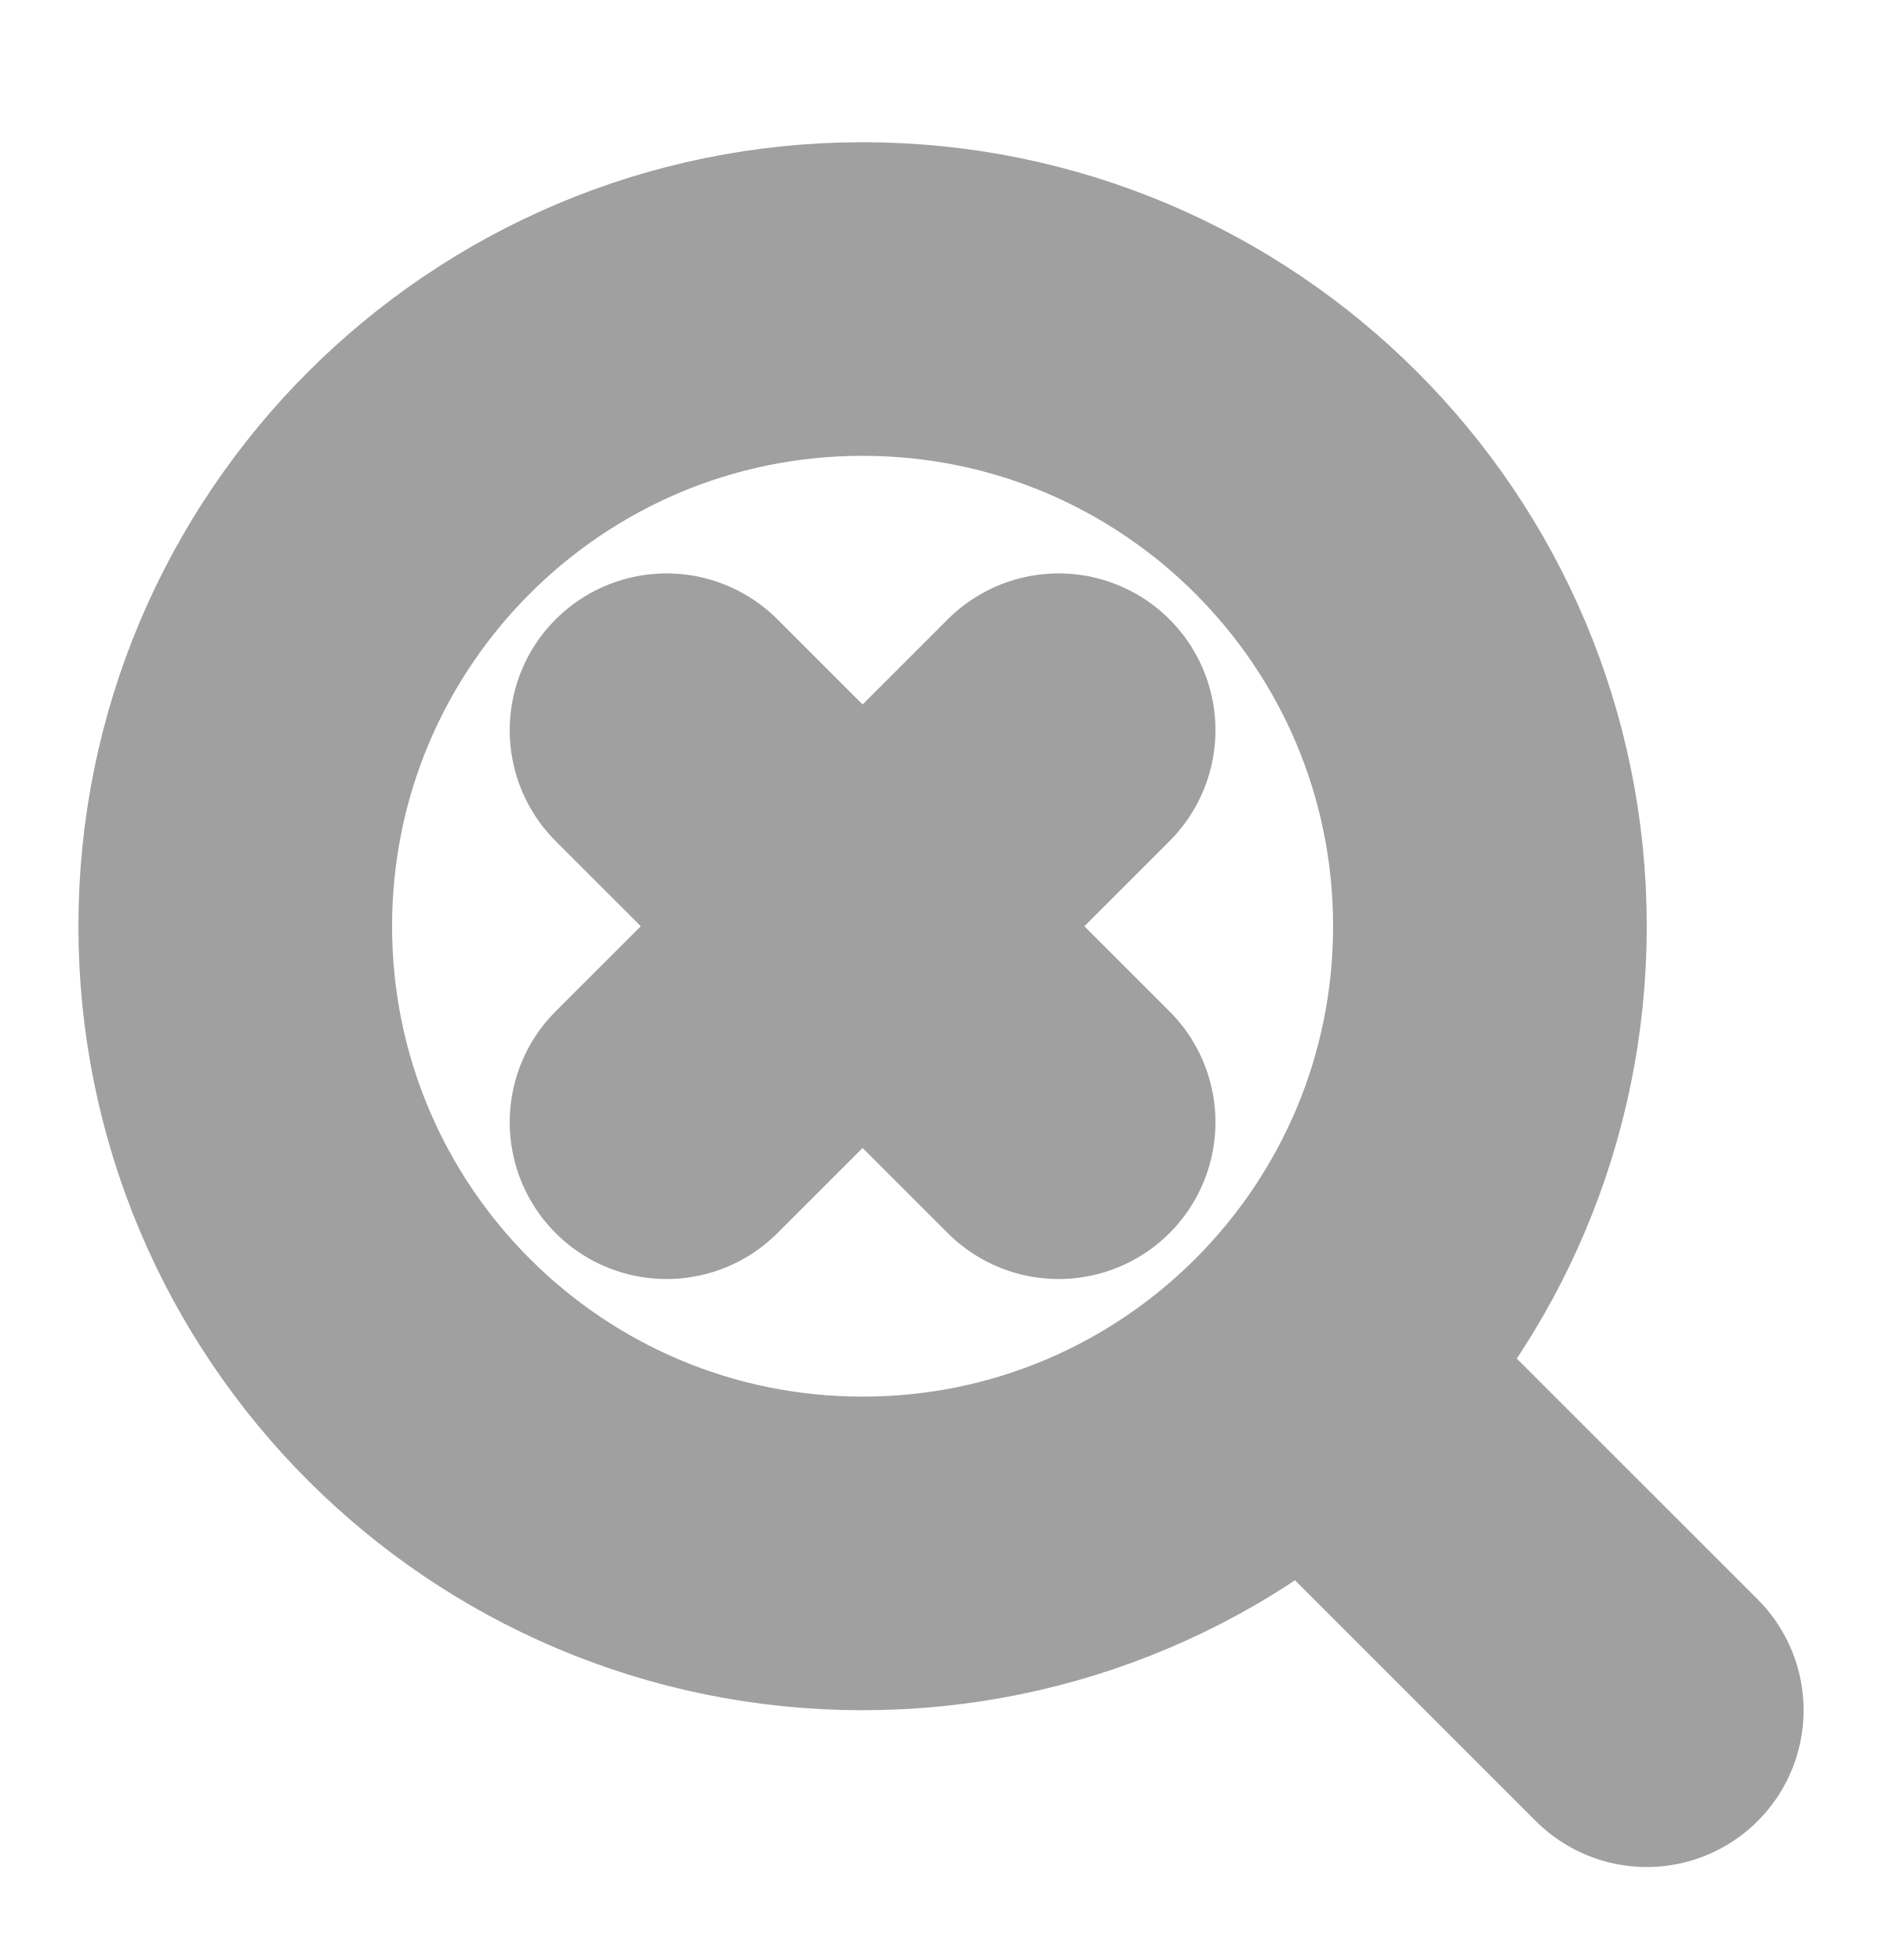
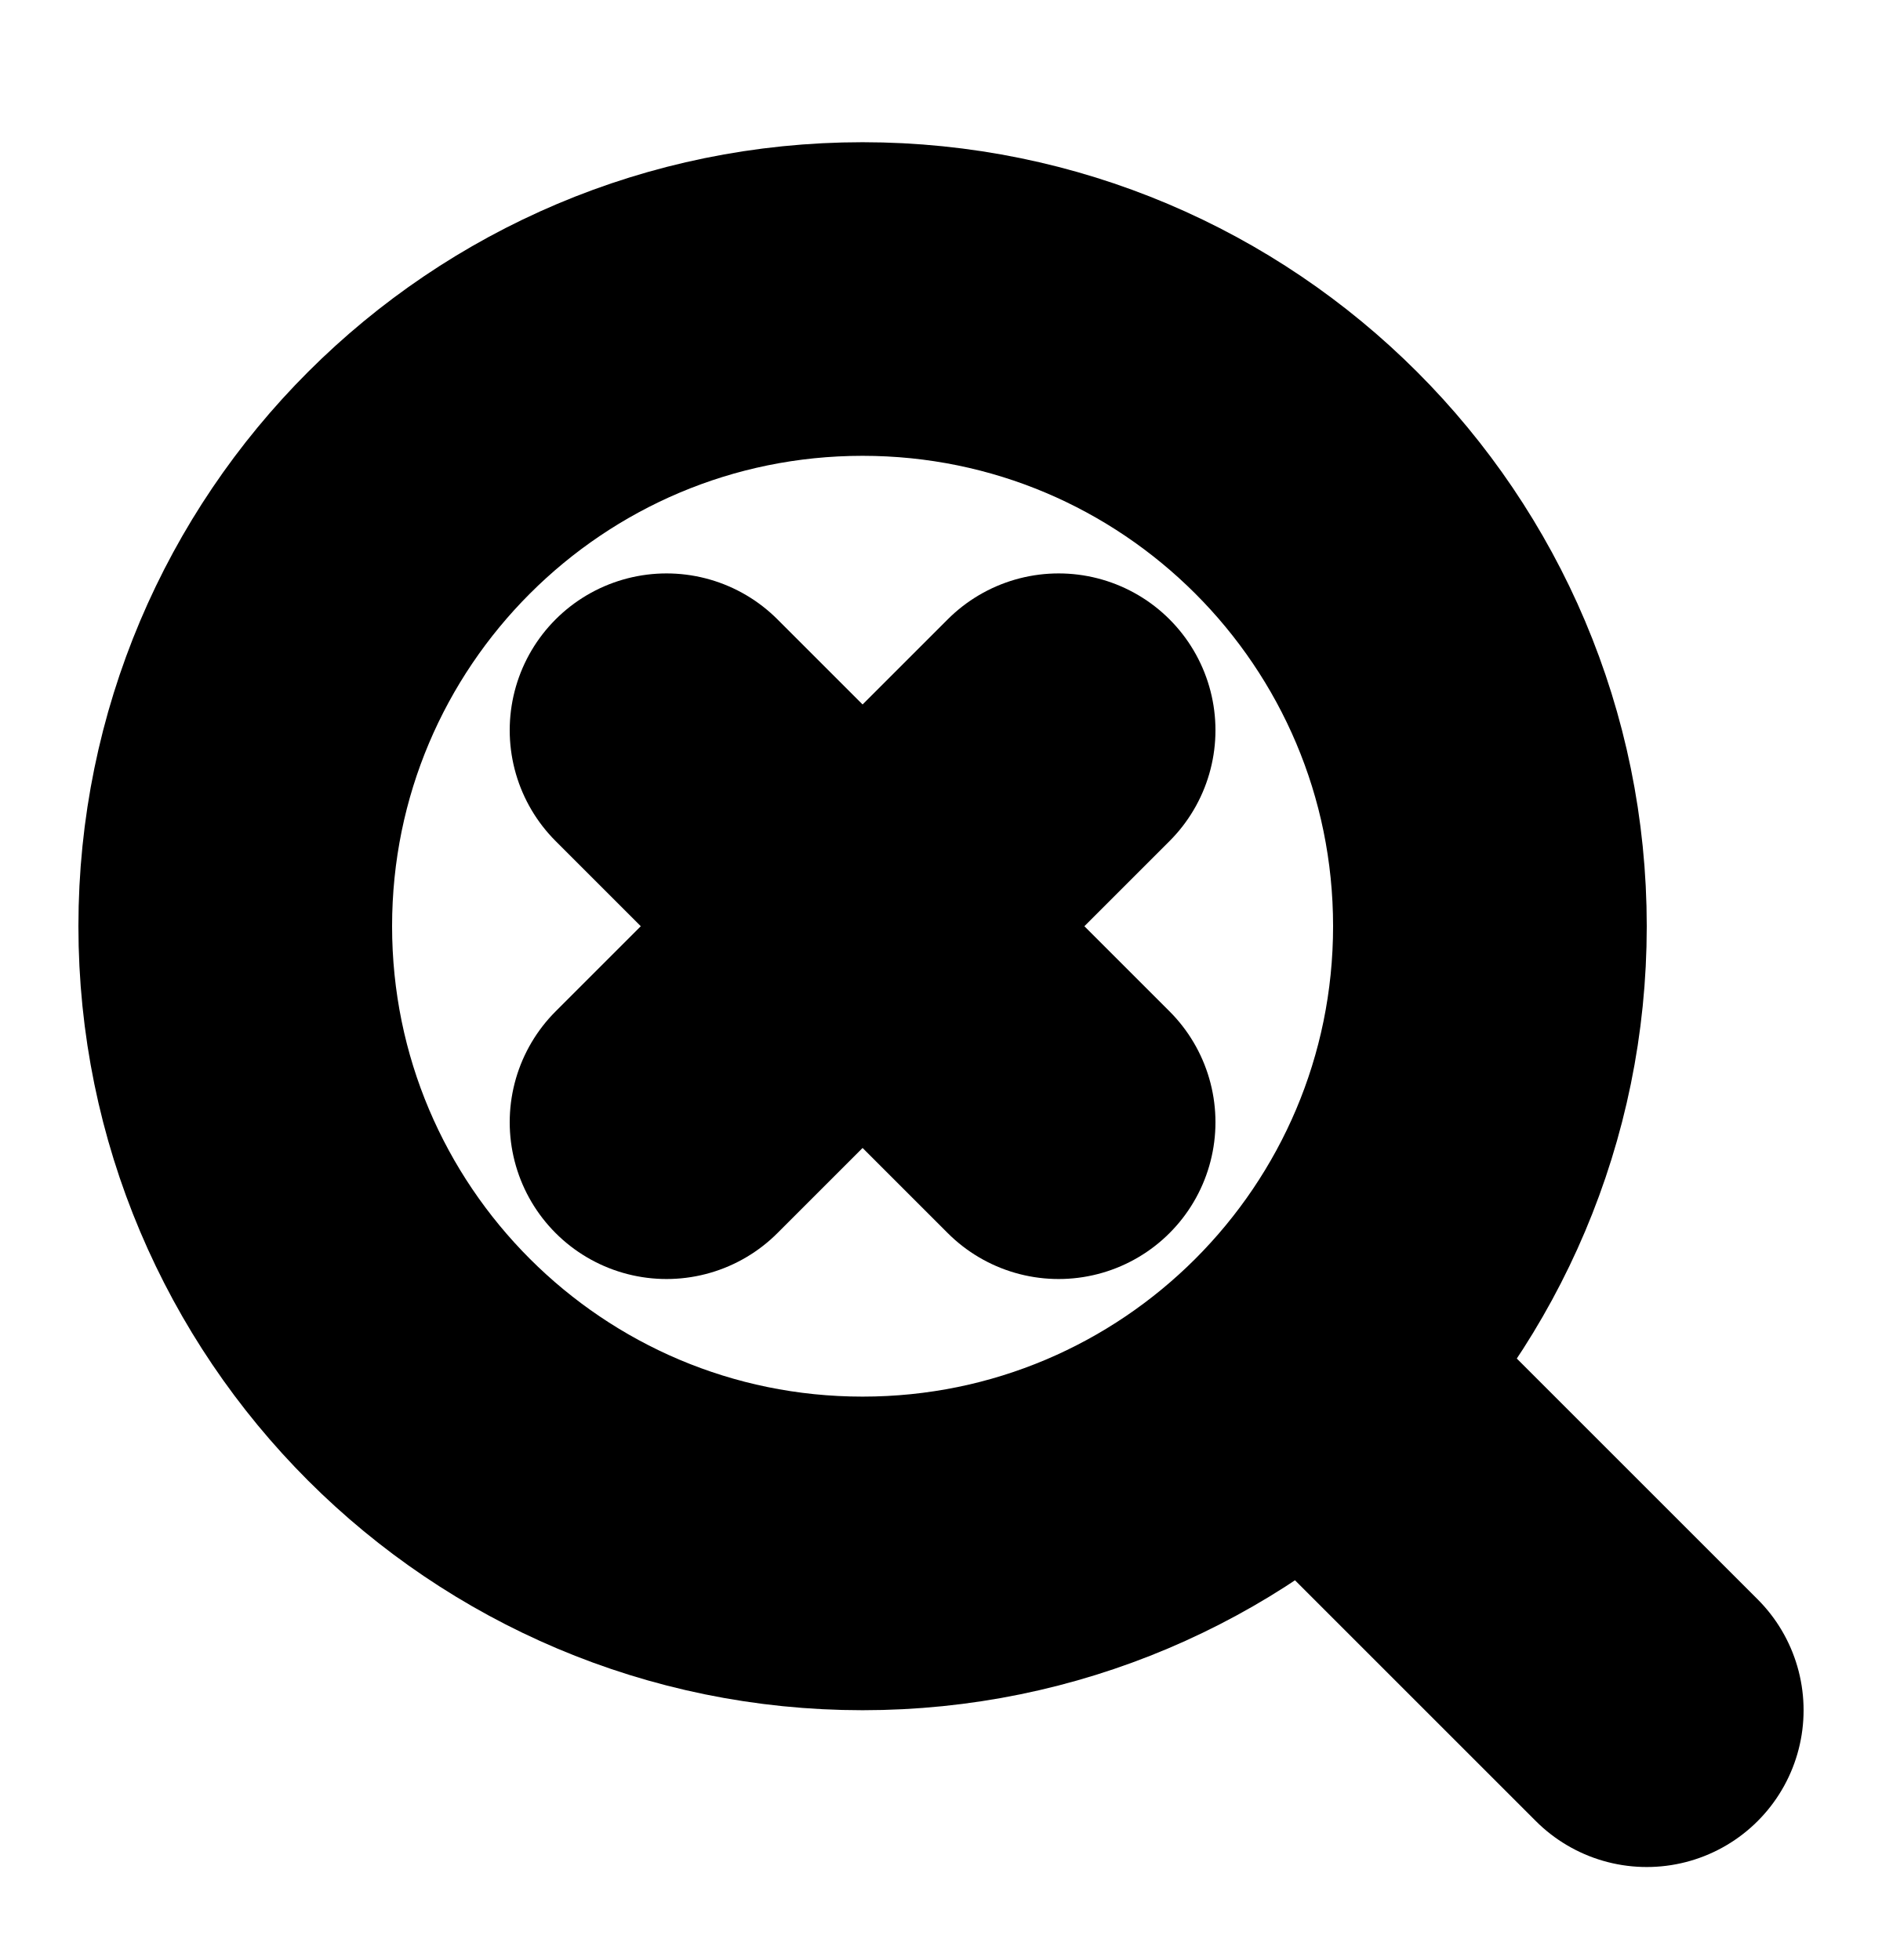
<svg xmlns="http://www.w3.org/2000/svg" width="24" height="25" viewBox="0 0 24 25" fill="none">
-   <path d="M13.5 9.314L8.5 14.314M8.5 9.314L13.5 14.314" stroke="#A0A0A0" stroke-width="4" stroke-linecap="round" stroke-linejoin="round" />
-   <path d="M11 19.814C15.418 19.814 19 16.233 19 11.814C19 7.396 15.418 3.814 11 3.814C6.582 3.814 3 7.396 3 11.814C3 16.233 6.582 19.814 11 19.814Z" stroke="#A0A0A0" stroke-width="4" stroke-linecap="round" stroke-linejoin="round" />
-   <path d="M21 21.814L16.7 17.514" stroke="#A0A0A0" stroke-width="4" stroke-linecap="round" stroke-linejoin="round" />
+   <path d="M13.5 9.314L8.5 14.314M8.5 9.314L13.5 14.314" stroke="currentColor" stroke-width="4" stroke-linecap="round" stroke-linejoin="round" />
+   <path d="M11 19.814C15.418 19.814 19 16.233 19 11.814C19 7.396 15.418 3.814 11 3.814C6.582 3.814 3 7.396 3 11.814C3 16.233 6.582 19.814 11 19.814Z" stroke="currentColor" stroke-width="4" stroke-linecap="round" stroke-linejoin="round" />
+   <path d="M21 21.814L16.7 17.514" stroke="currentColor" stroke-width="4" stroke-linecap="round" stroke-linejoin="round" />
</svg>
